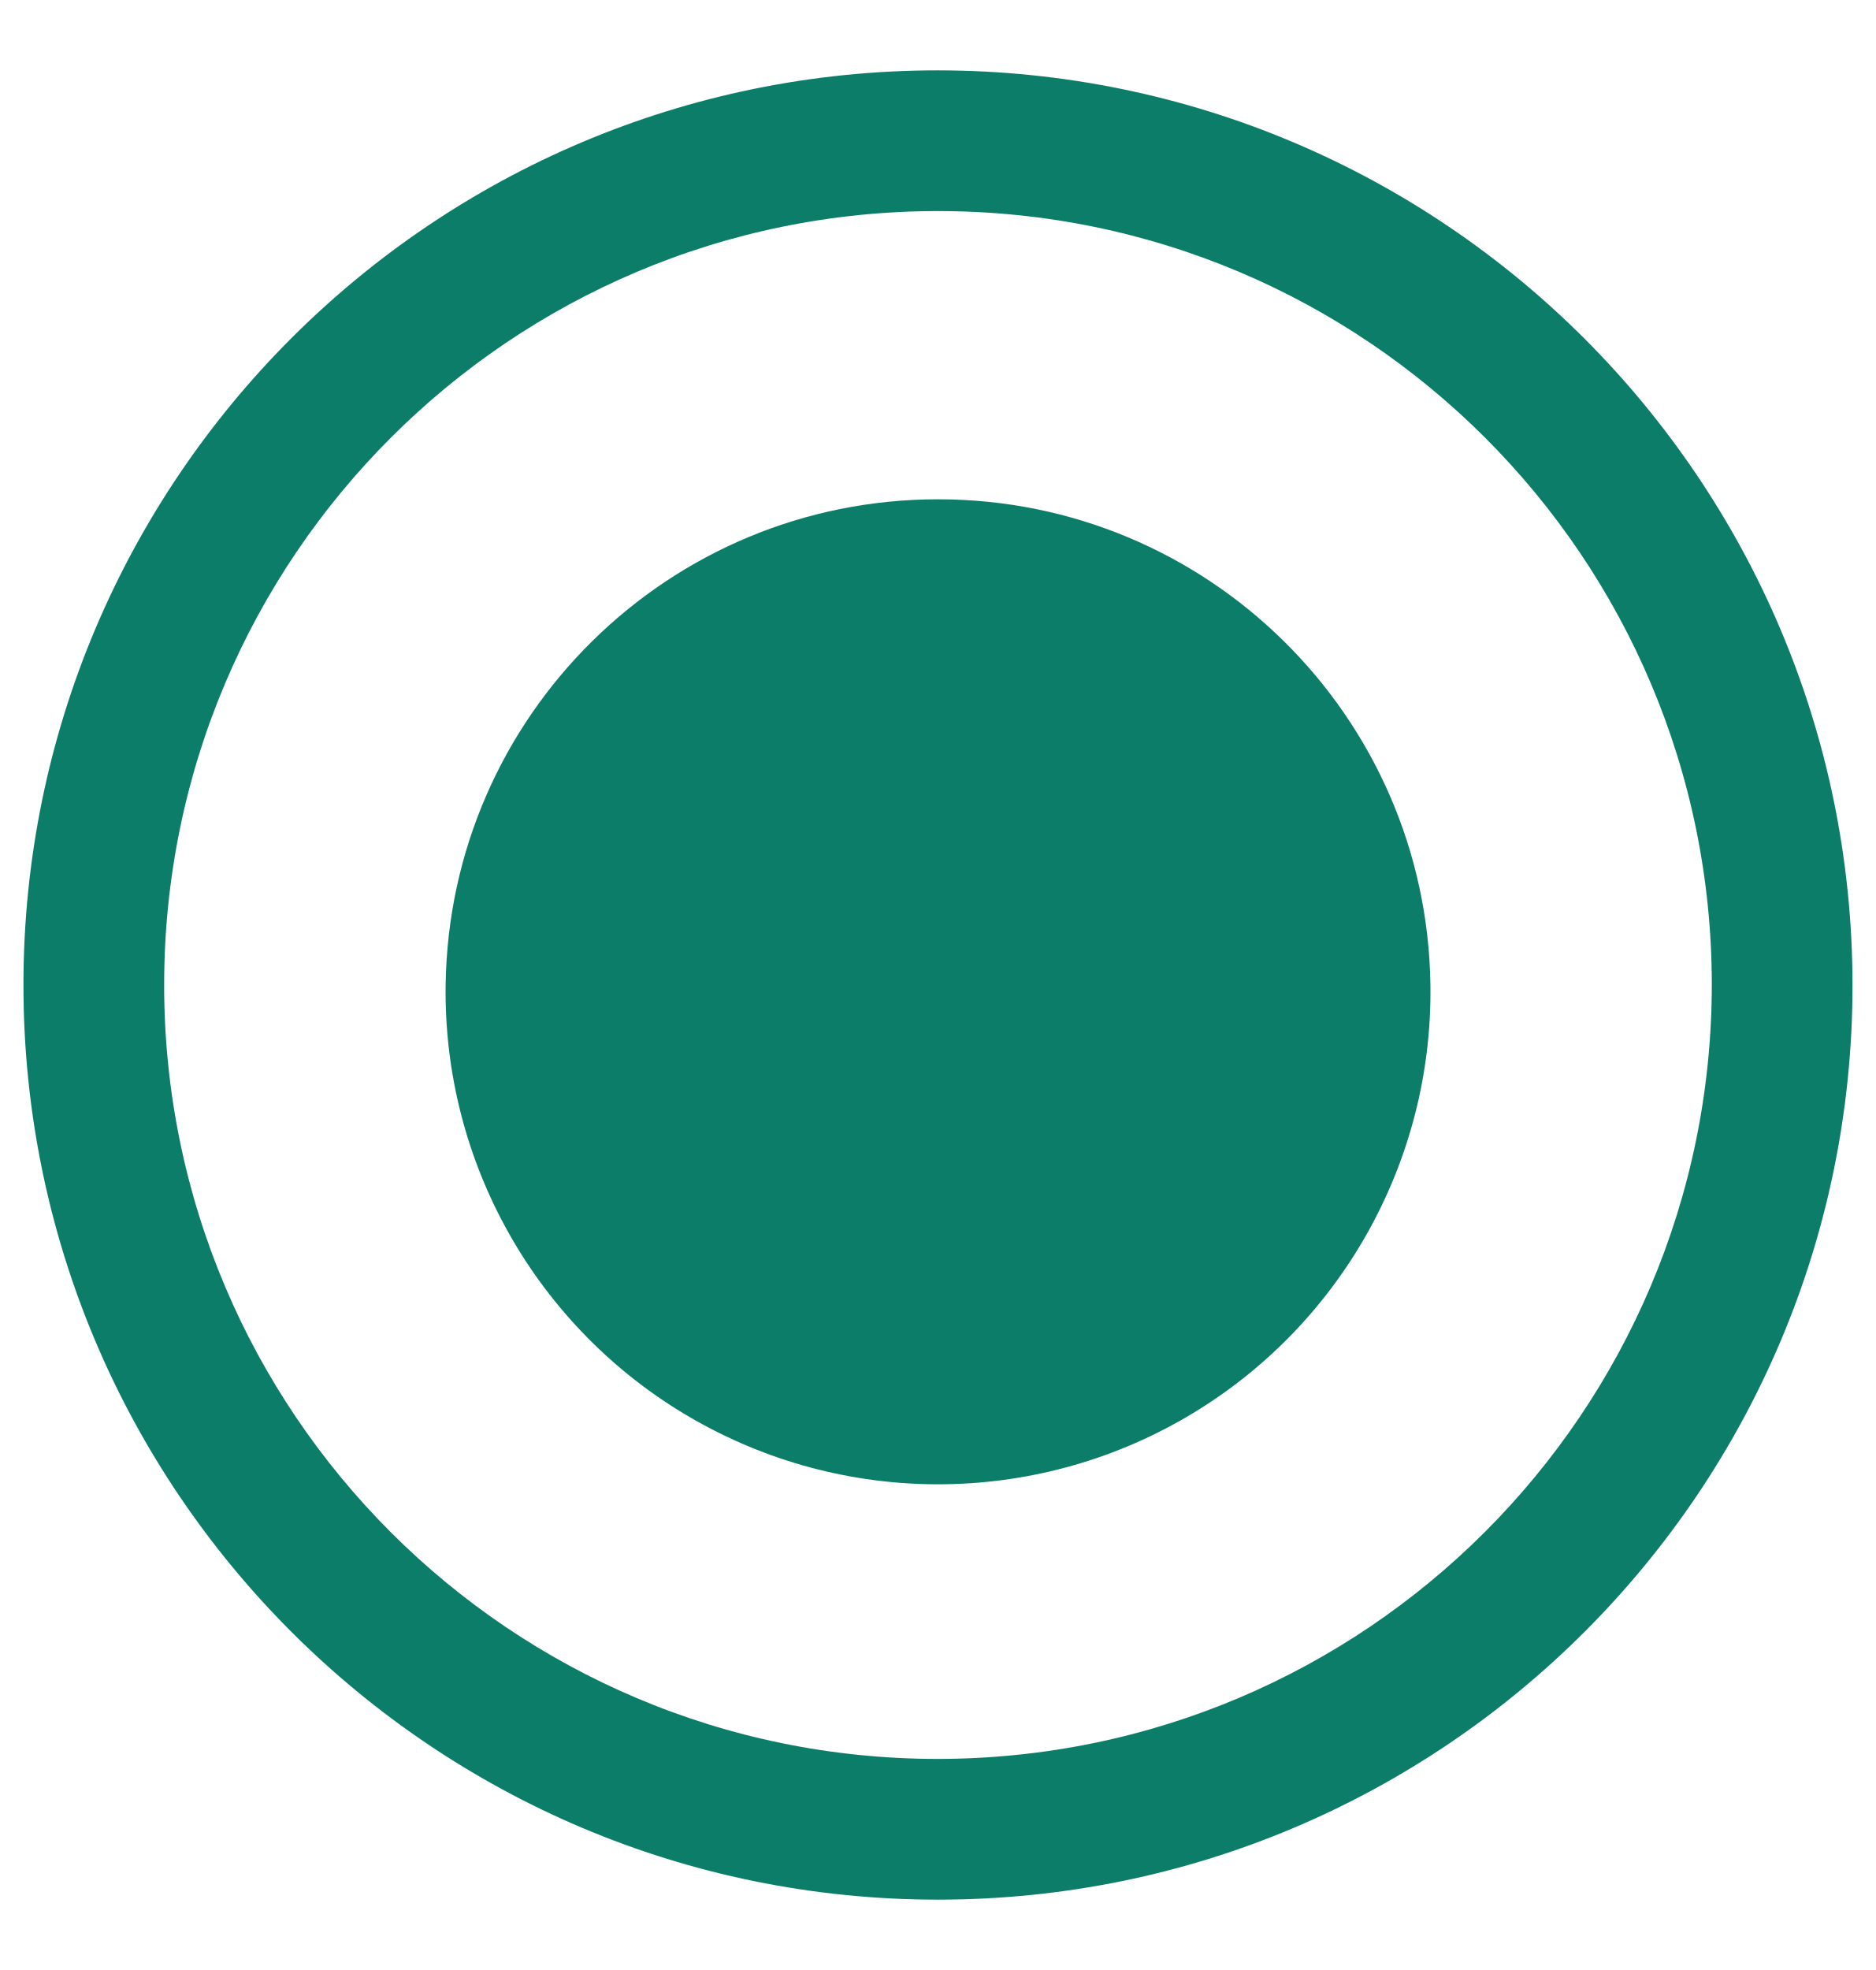
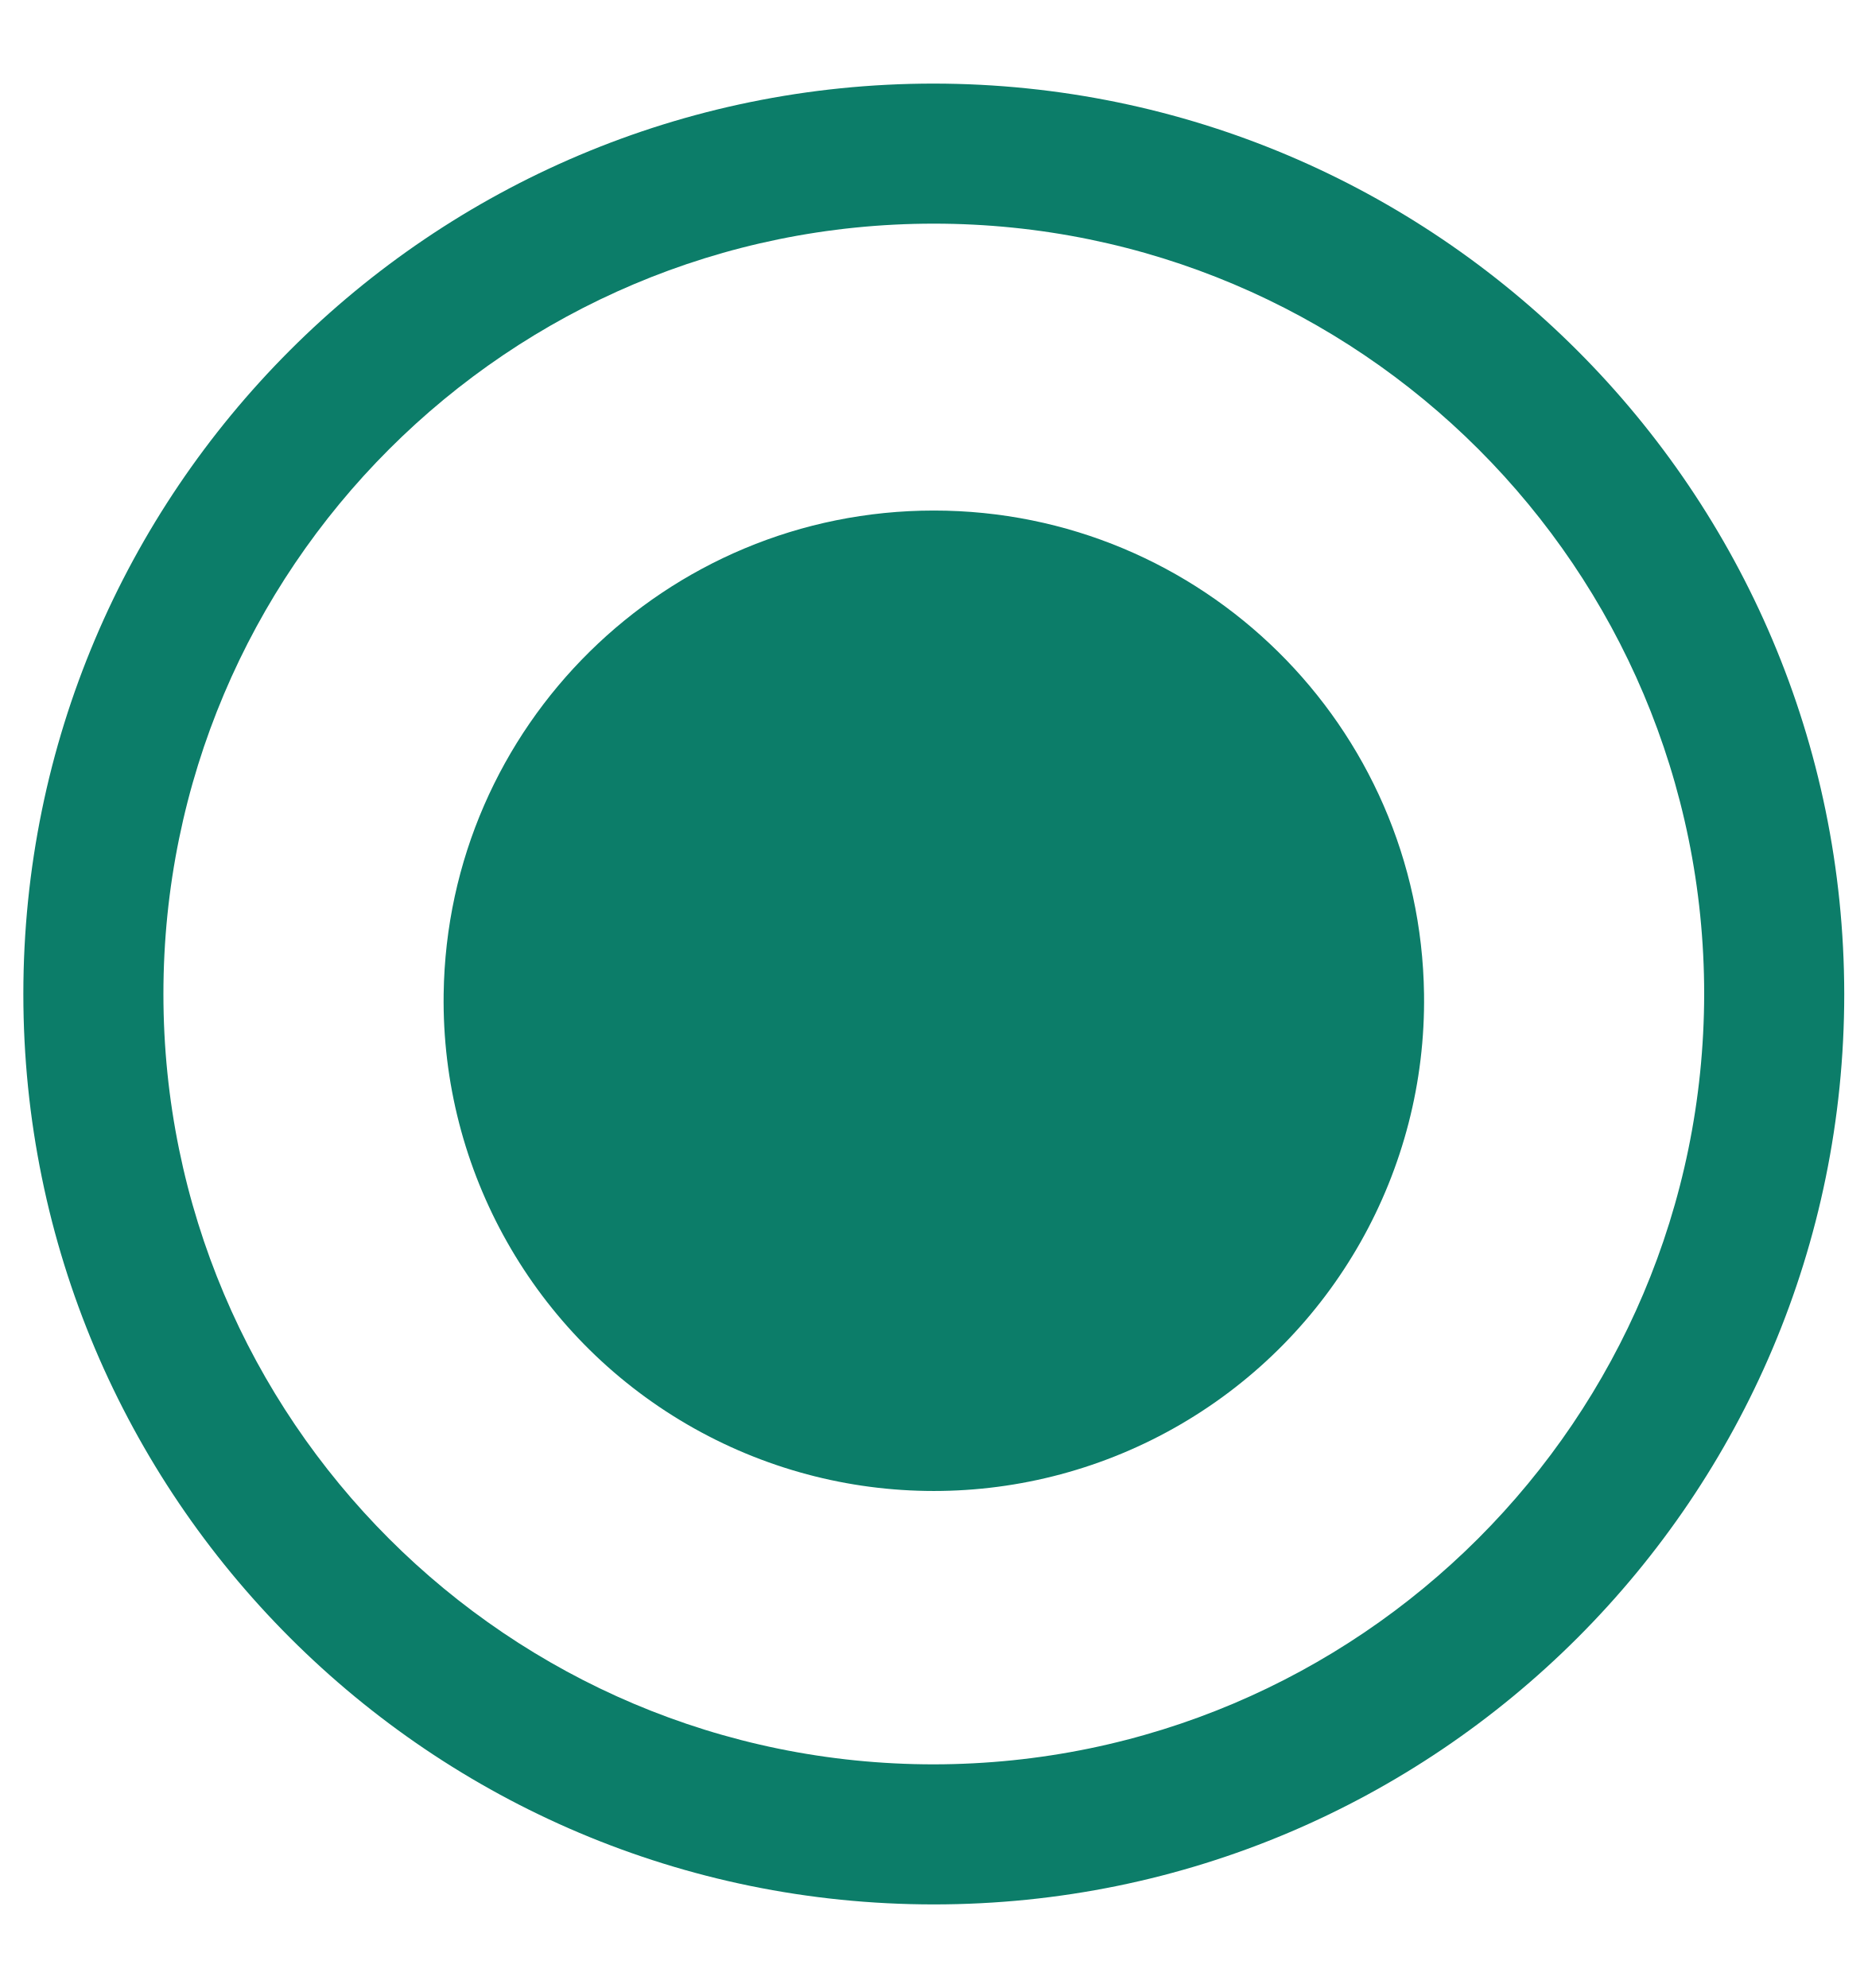
- <svg xmlns="http://www.w3.org/2000/svg" width="20" height="21" fill="none" viewBox="0 0 20 21">
+ <svg xmlns="http://www.w3.org/2000/svg" width="15.5" height="16.5" fill="none" viewBox="0 0 20 21">
  <path fill="#0C7D69" d="M10 .75a9.75 9.75 0 1 0 9.75 9.75A9.76 9.76 0 0 0 10 .75Zm0 18a8.25 8.25 0 1 1 8.25-8.25A8.26 8.26 0 0 1 10 18.75Zm5.25-8.25a5.25 5.25 0 1 1-10.499 0 5.25 5.25 0 0 1 10.499 0Z" />
</svg>
